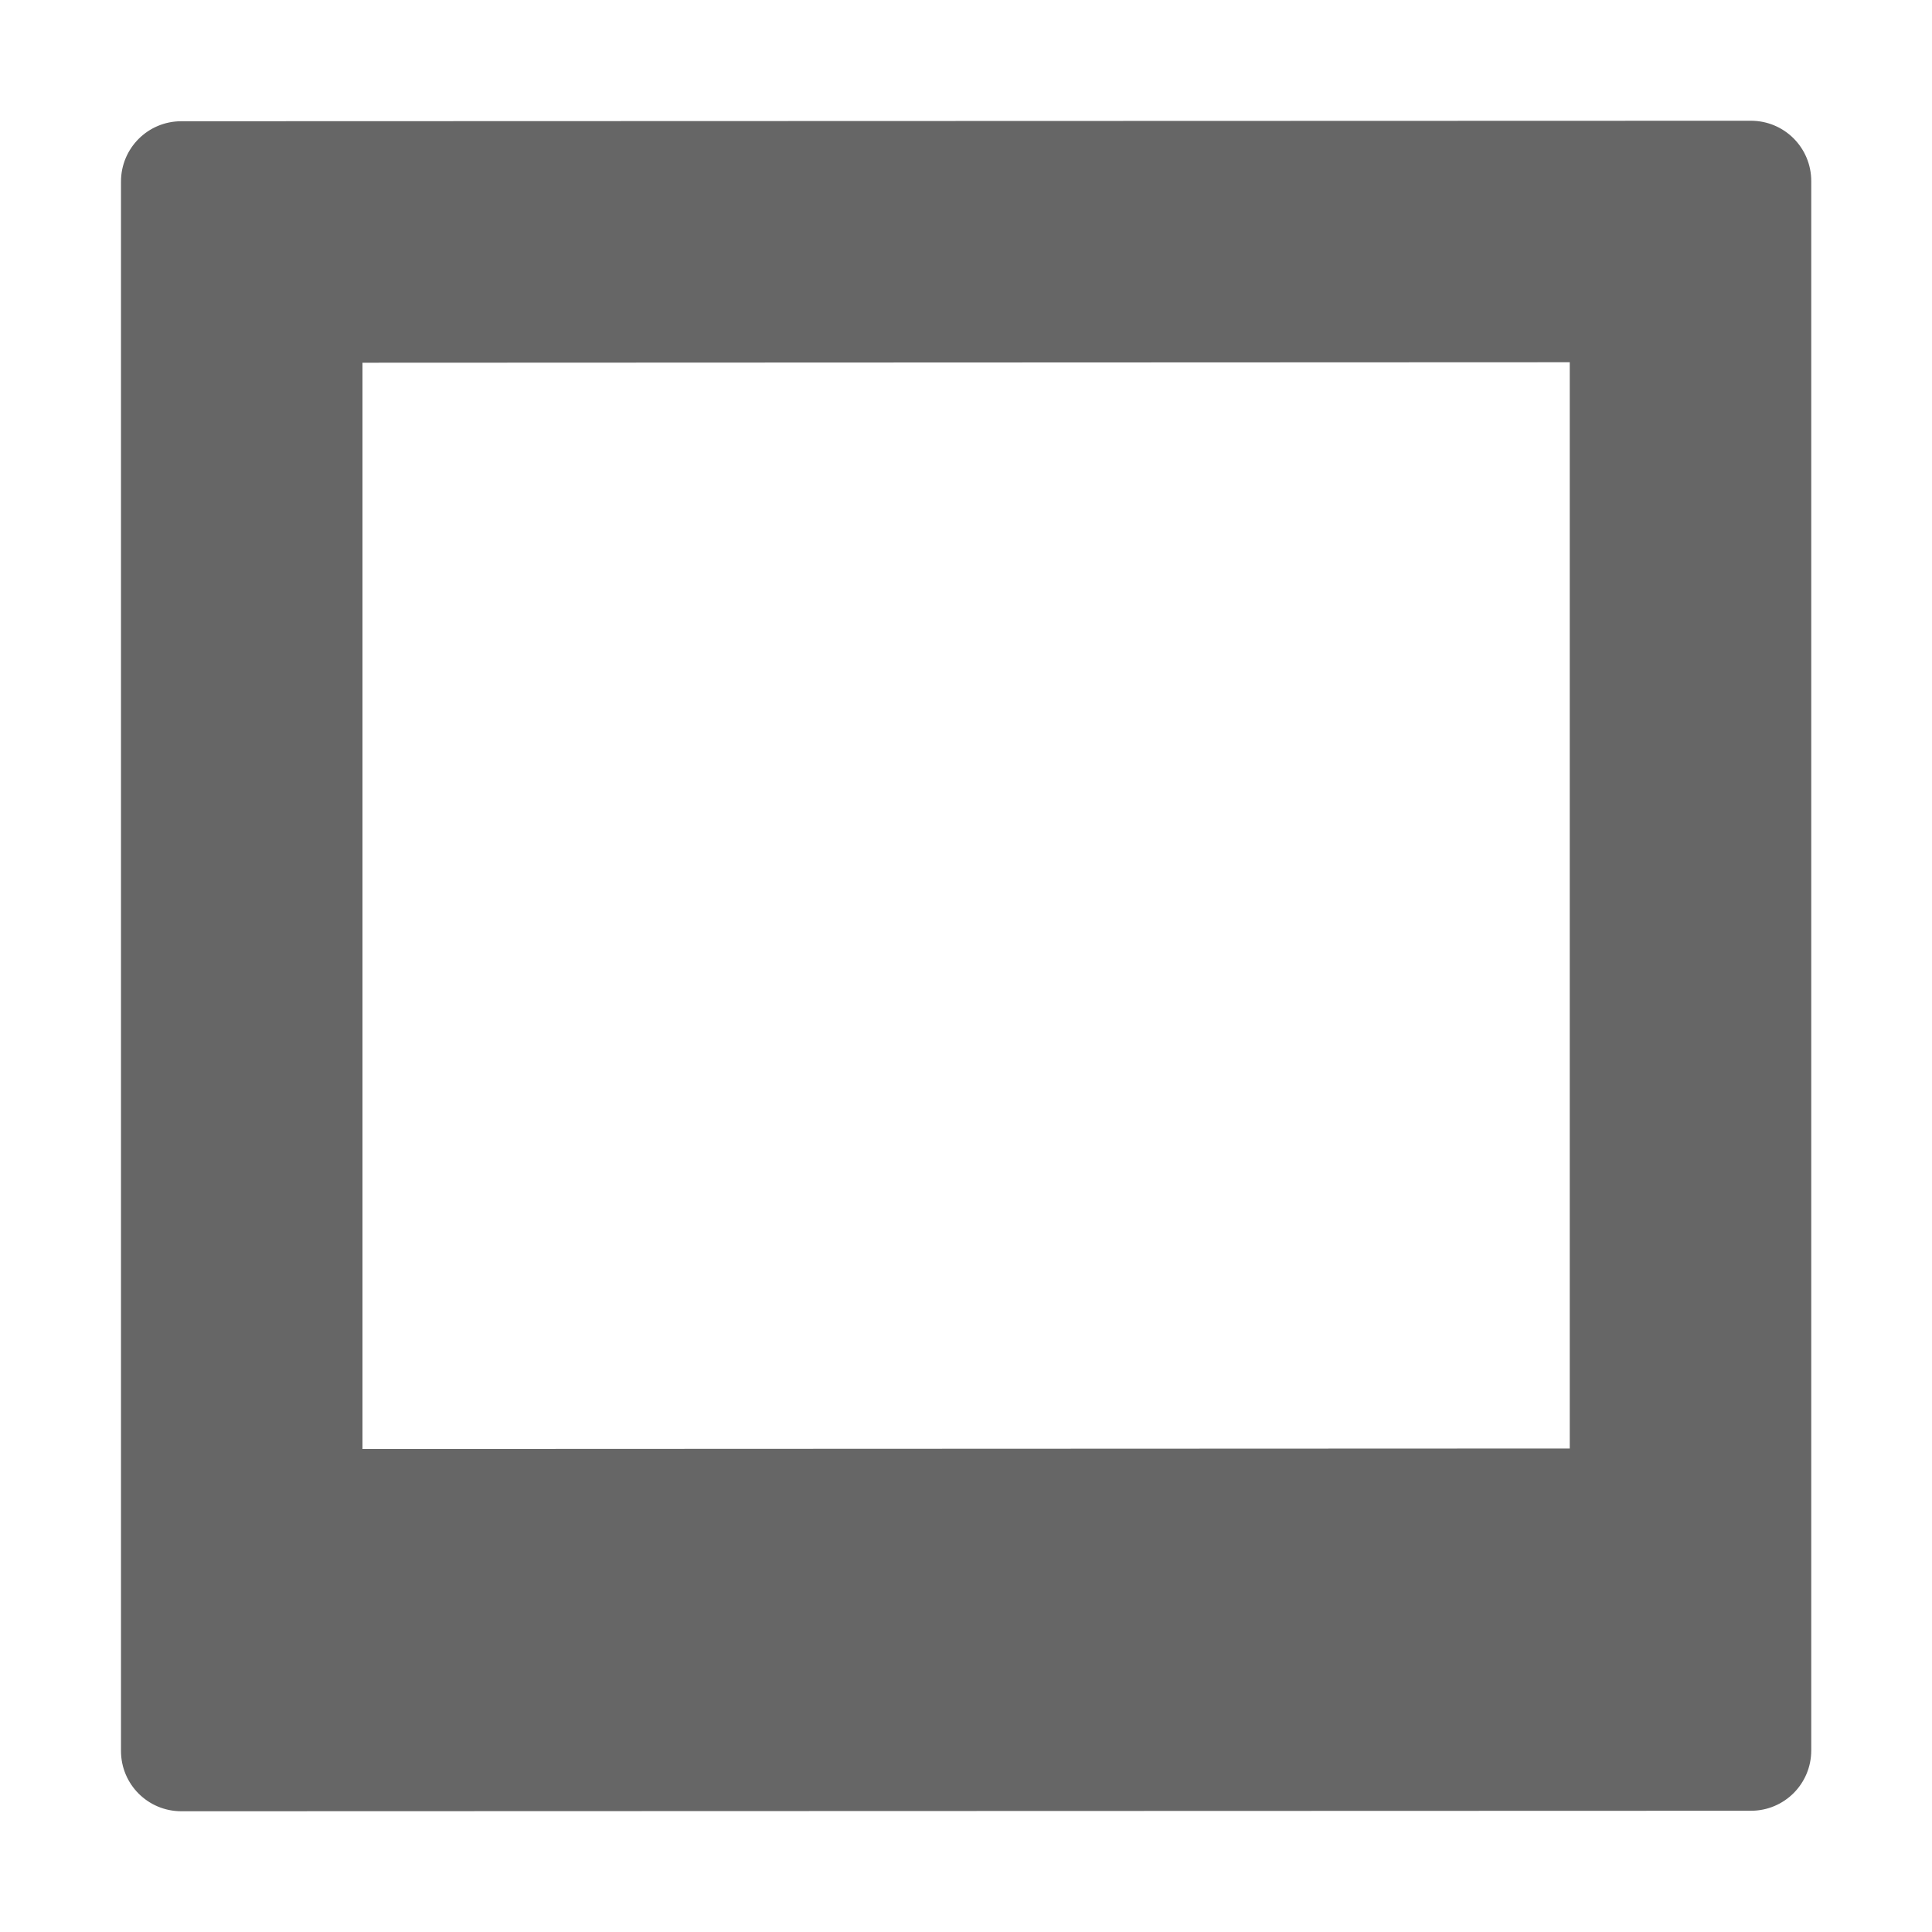
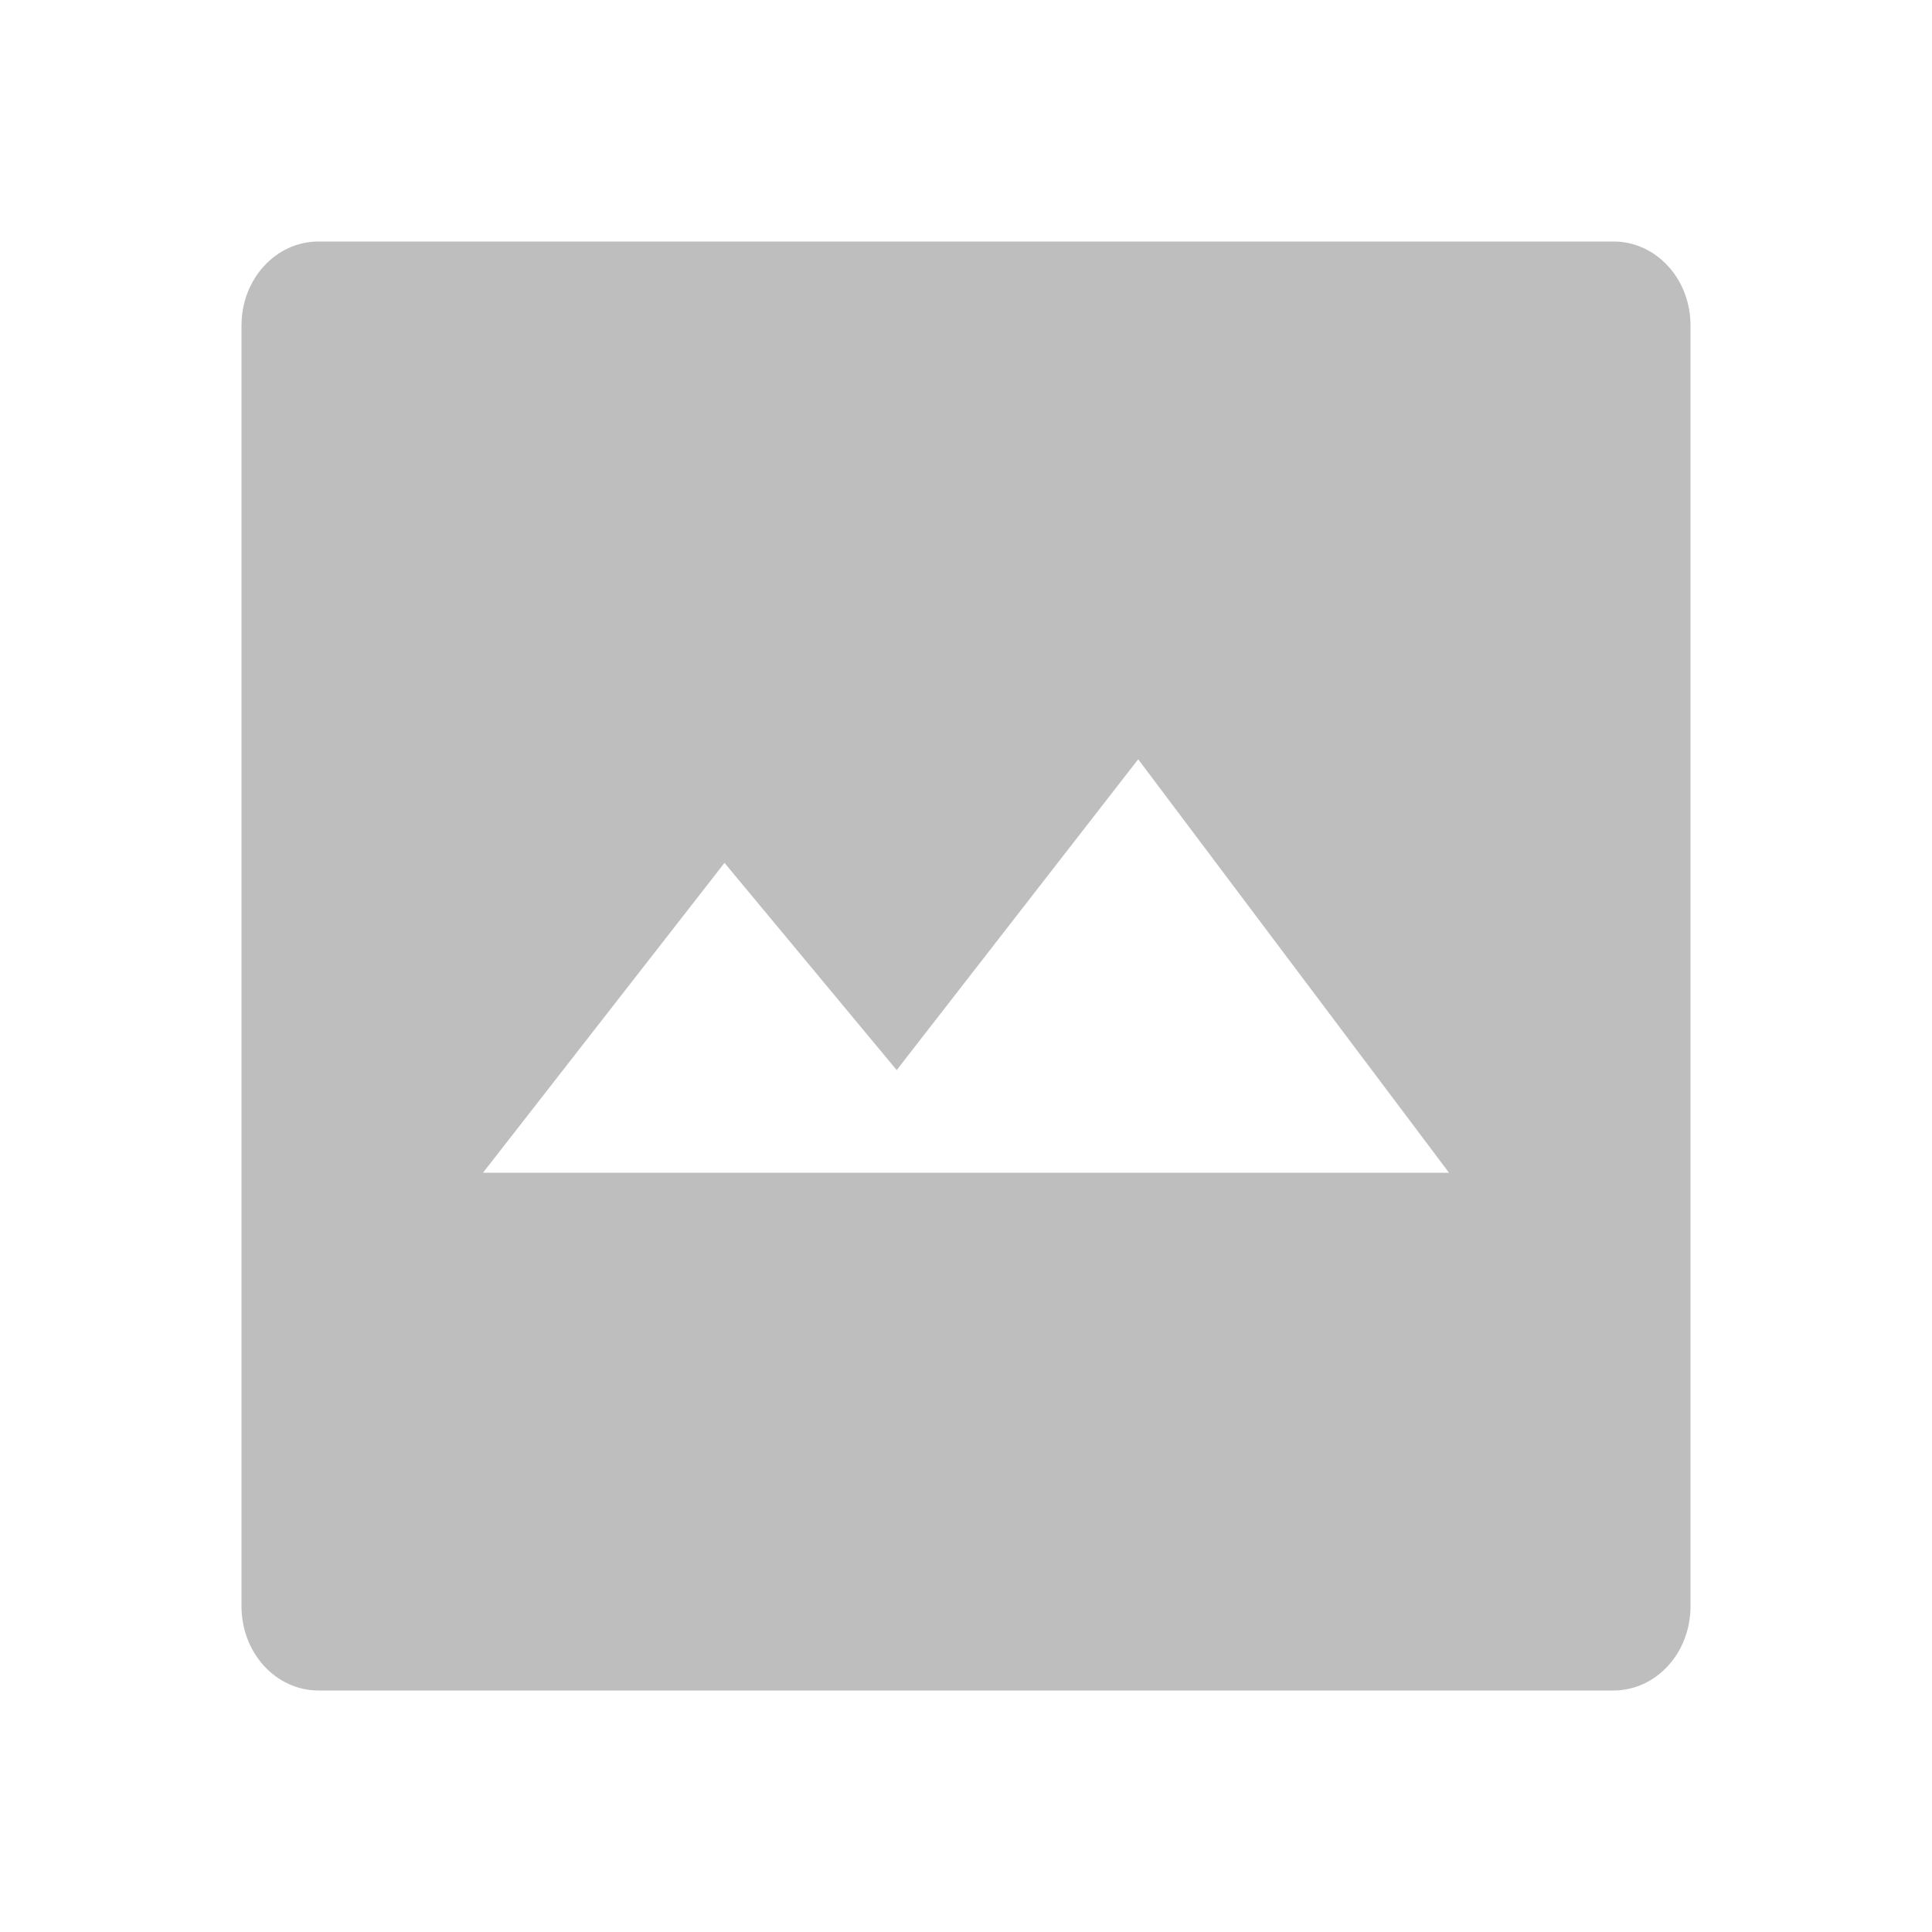
- <svg xmlns="http://www.w3.org/2000/svg" height="16" width="16">
-   <g transform="translate(-1193 267)">
-     <path color="#000" d="M1194.502-265.996c-.277 0-.5.223-.5.5v12.996c0 .277.223.5.5.5l12.998-.004c.277 0 .5-.223.5-.5V-265.5c0-.277-.223-.5-.5-.5zm1.5 2L1206-264v8.996l-9.998.004z" fill="#666" overflow="visible" style="marker:none" />
-   </g>
+ <svg xmlns="http://www.w3.org/2000/svg" height="16" viewBox="0 0 16 16" width="16">
+   <path d="m2.638 2c-.353 0-.638.31-.638.695v10.608c0 .386.285.697.638.697h10.724c.353 0 .638-.311.638-.697v-10.608c0-.386-.285-.695-.638-.695zm6.788 4.288 2.574 3.424h-8l2-2.566 1.426 1.716z" fill="#bebebe" />
</svg>
